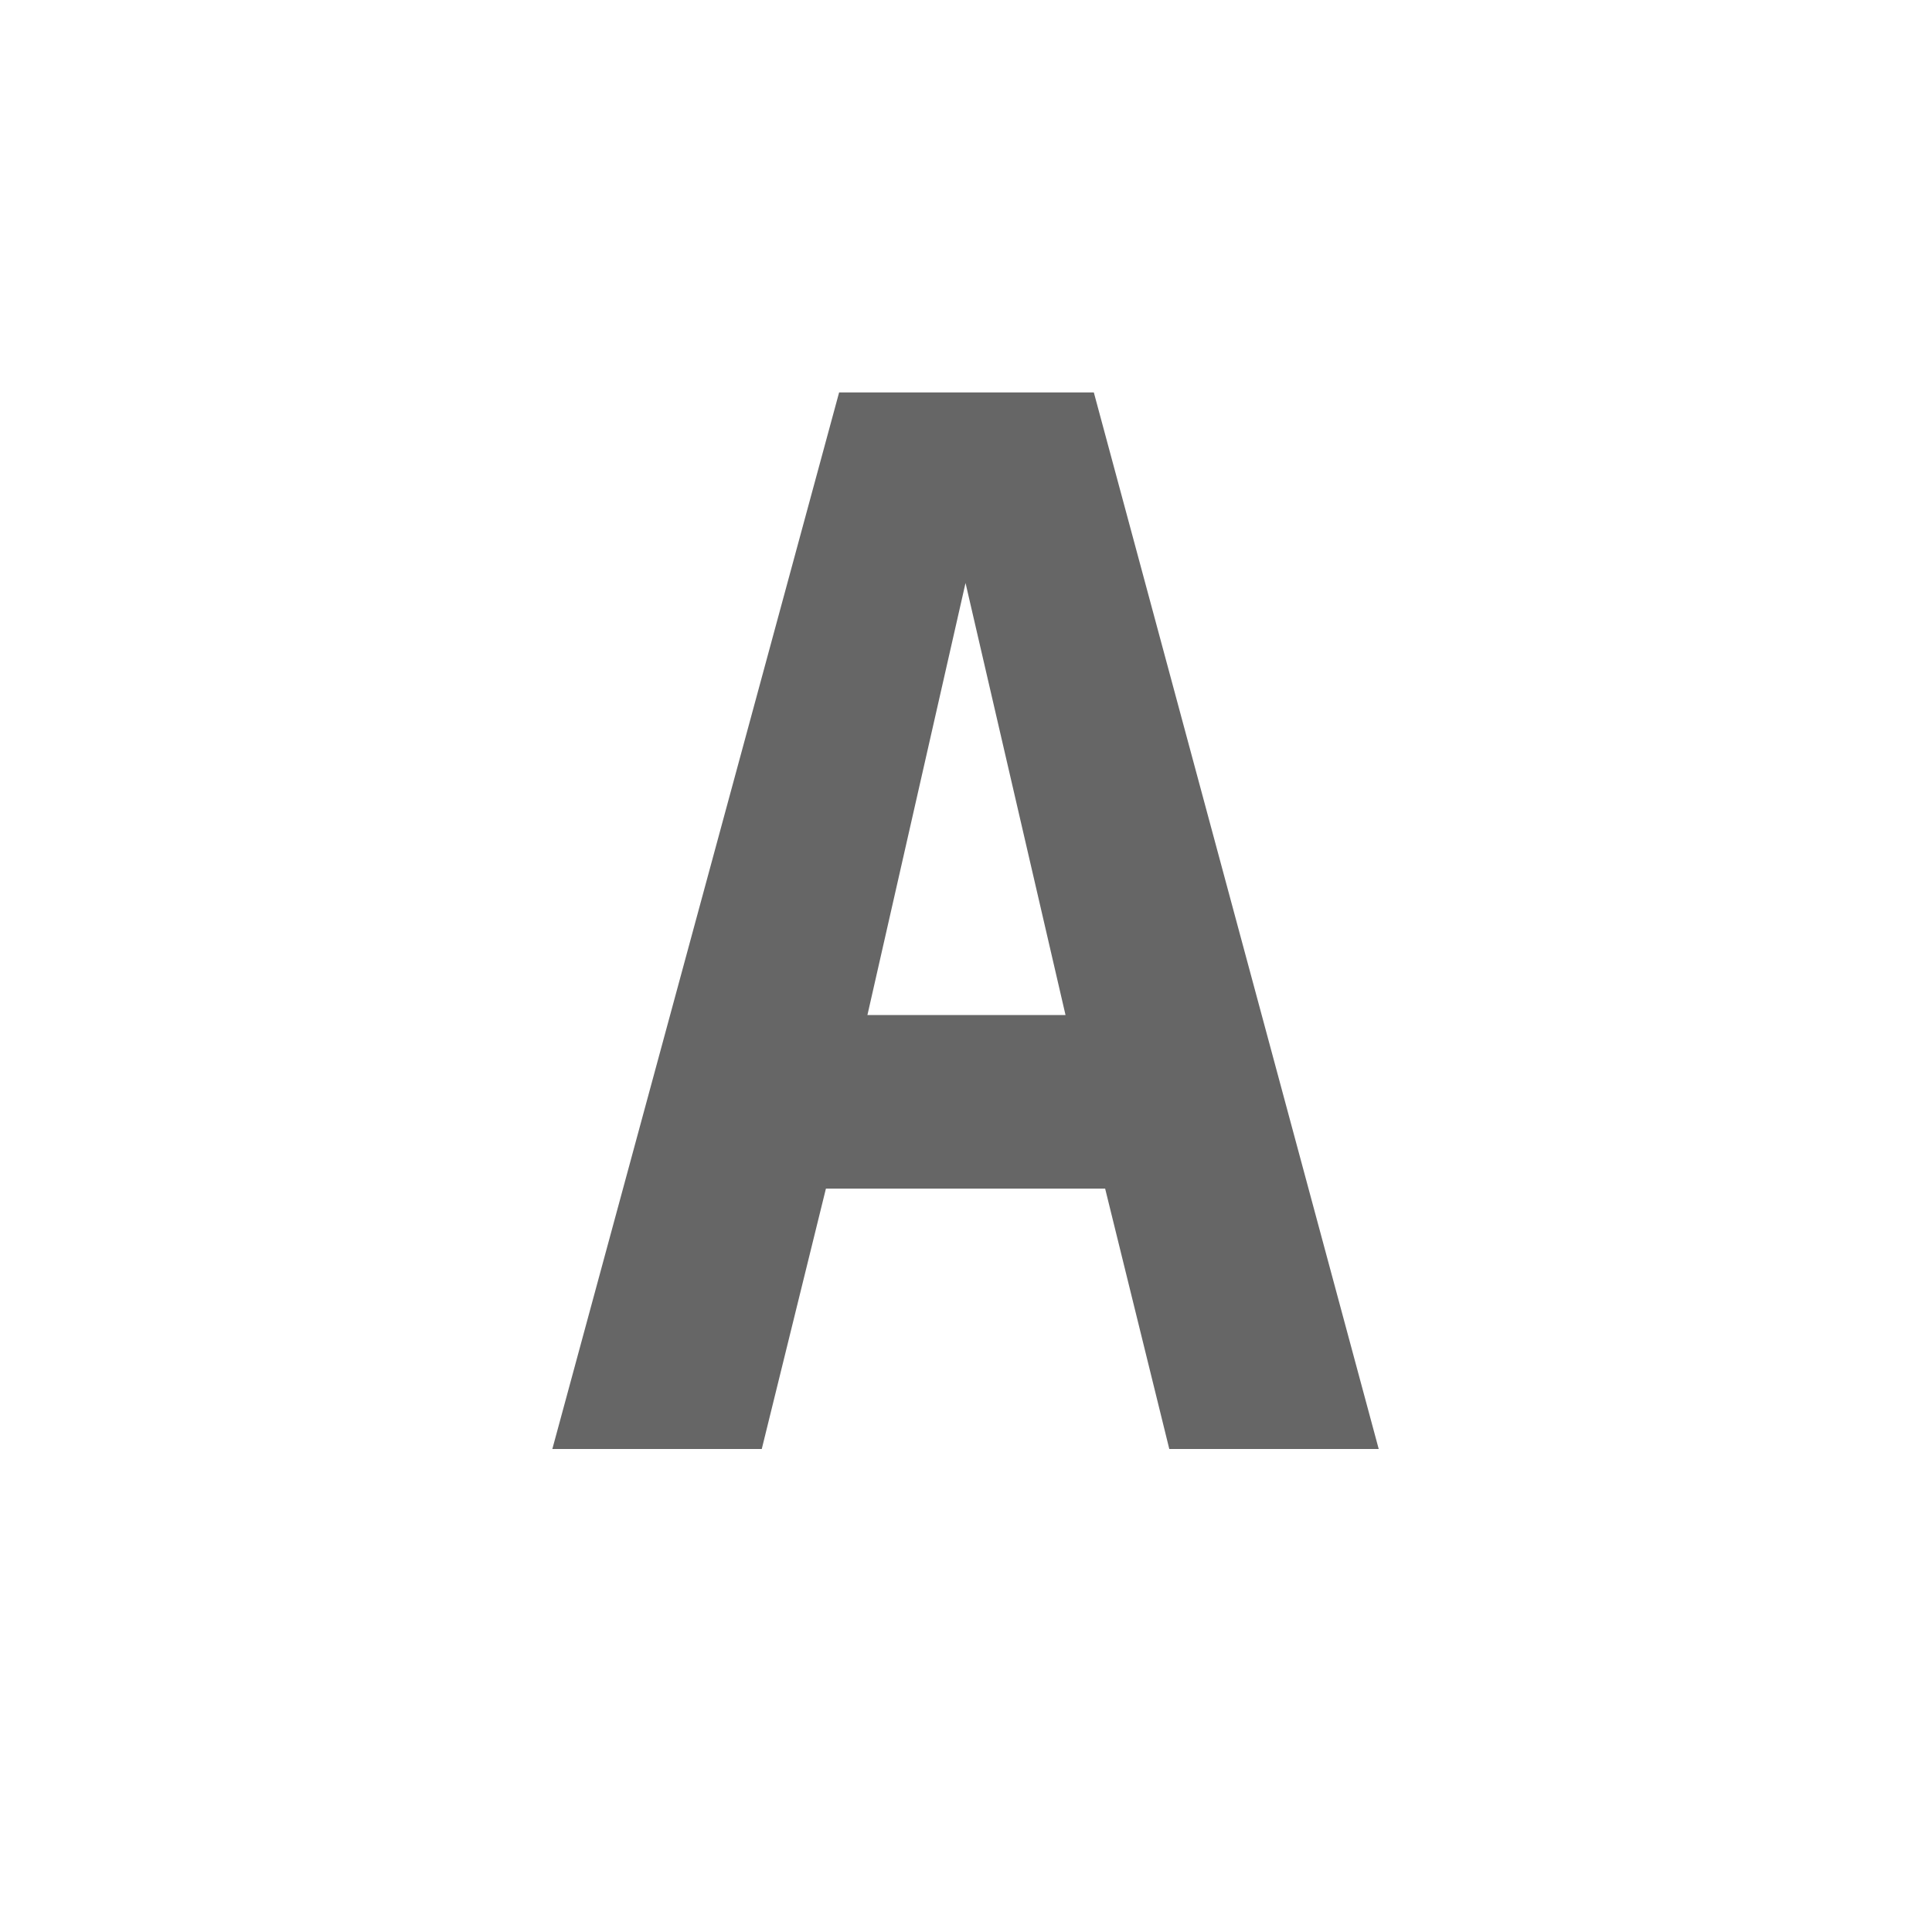
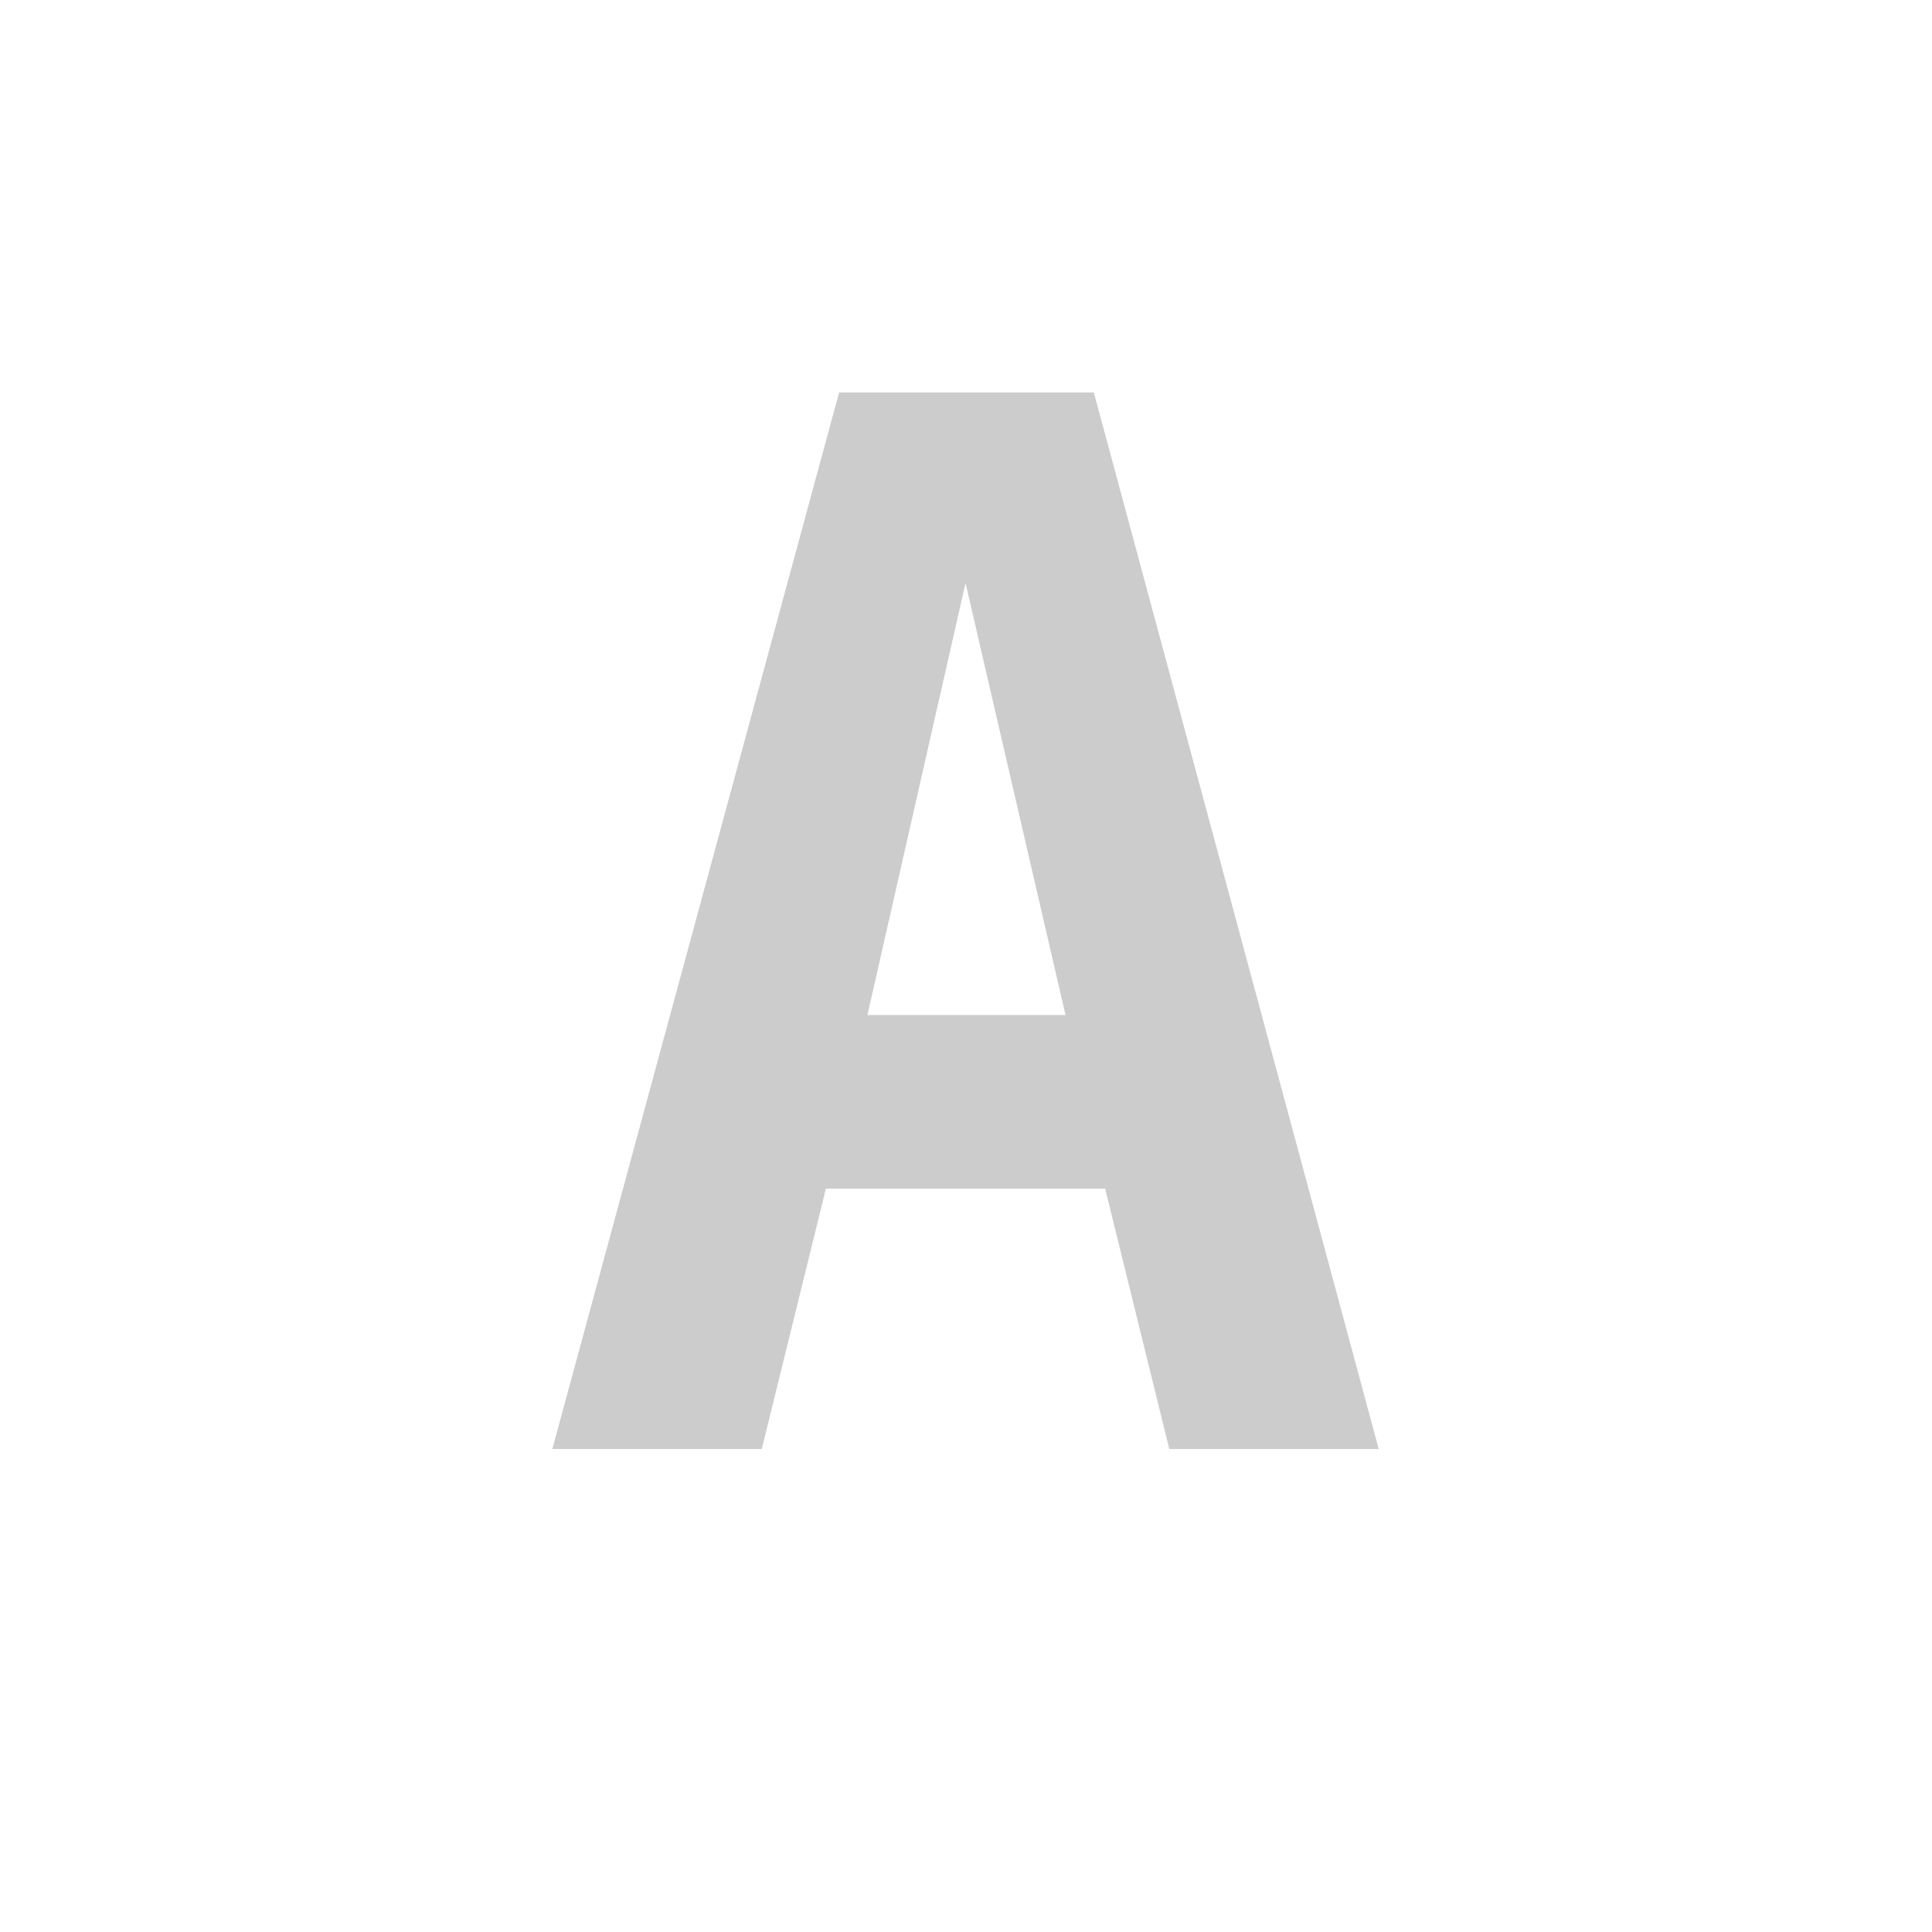
<svg xmlns="http://www.w3.org/2000/svg" width="16" height="16" viewBox="0 0 16 16">
-   <text x="8" y="12" text-anchor="middle" font-family="monospace" font-size="12" font-weight="bold" fill="#666666">A</text>
+   <text x="8" y="12" text-anchor="middle" font-family="monospace" font-size="12" font-weight="bold" fill="#CCCCCC">A</text>
</svg>
